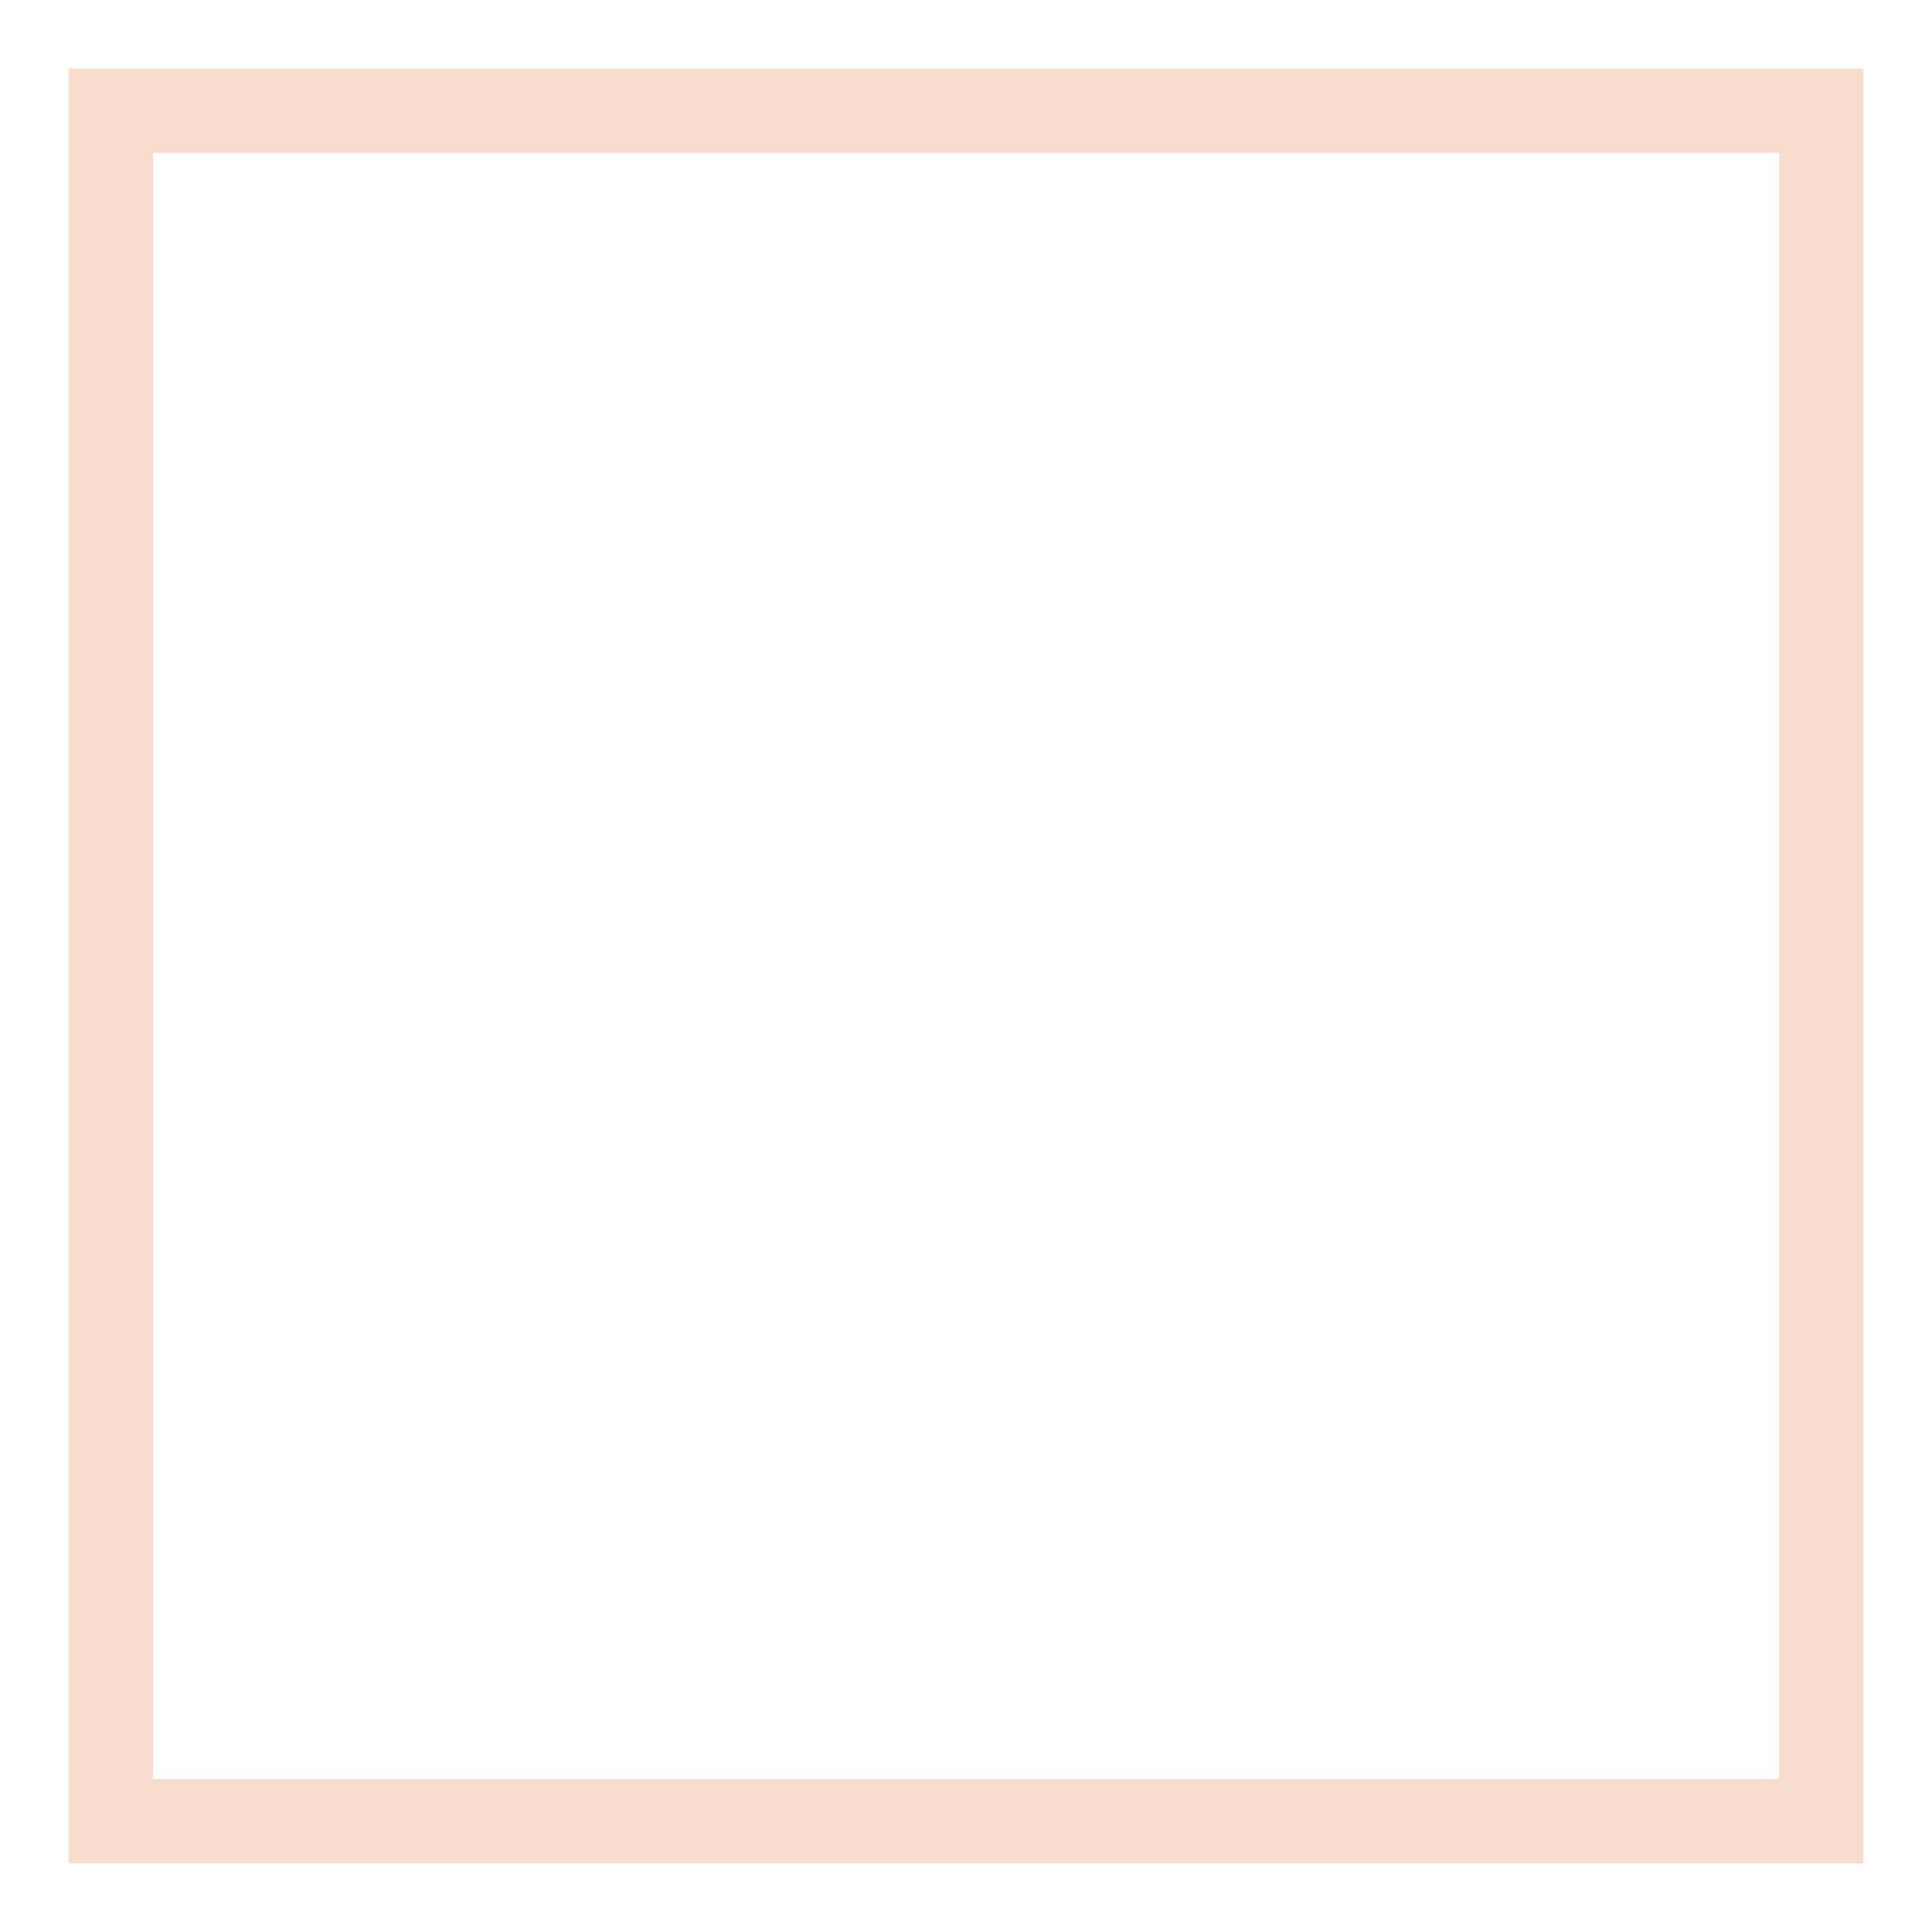
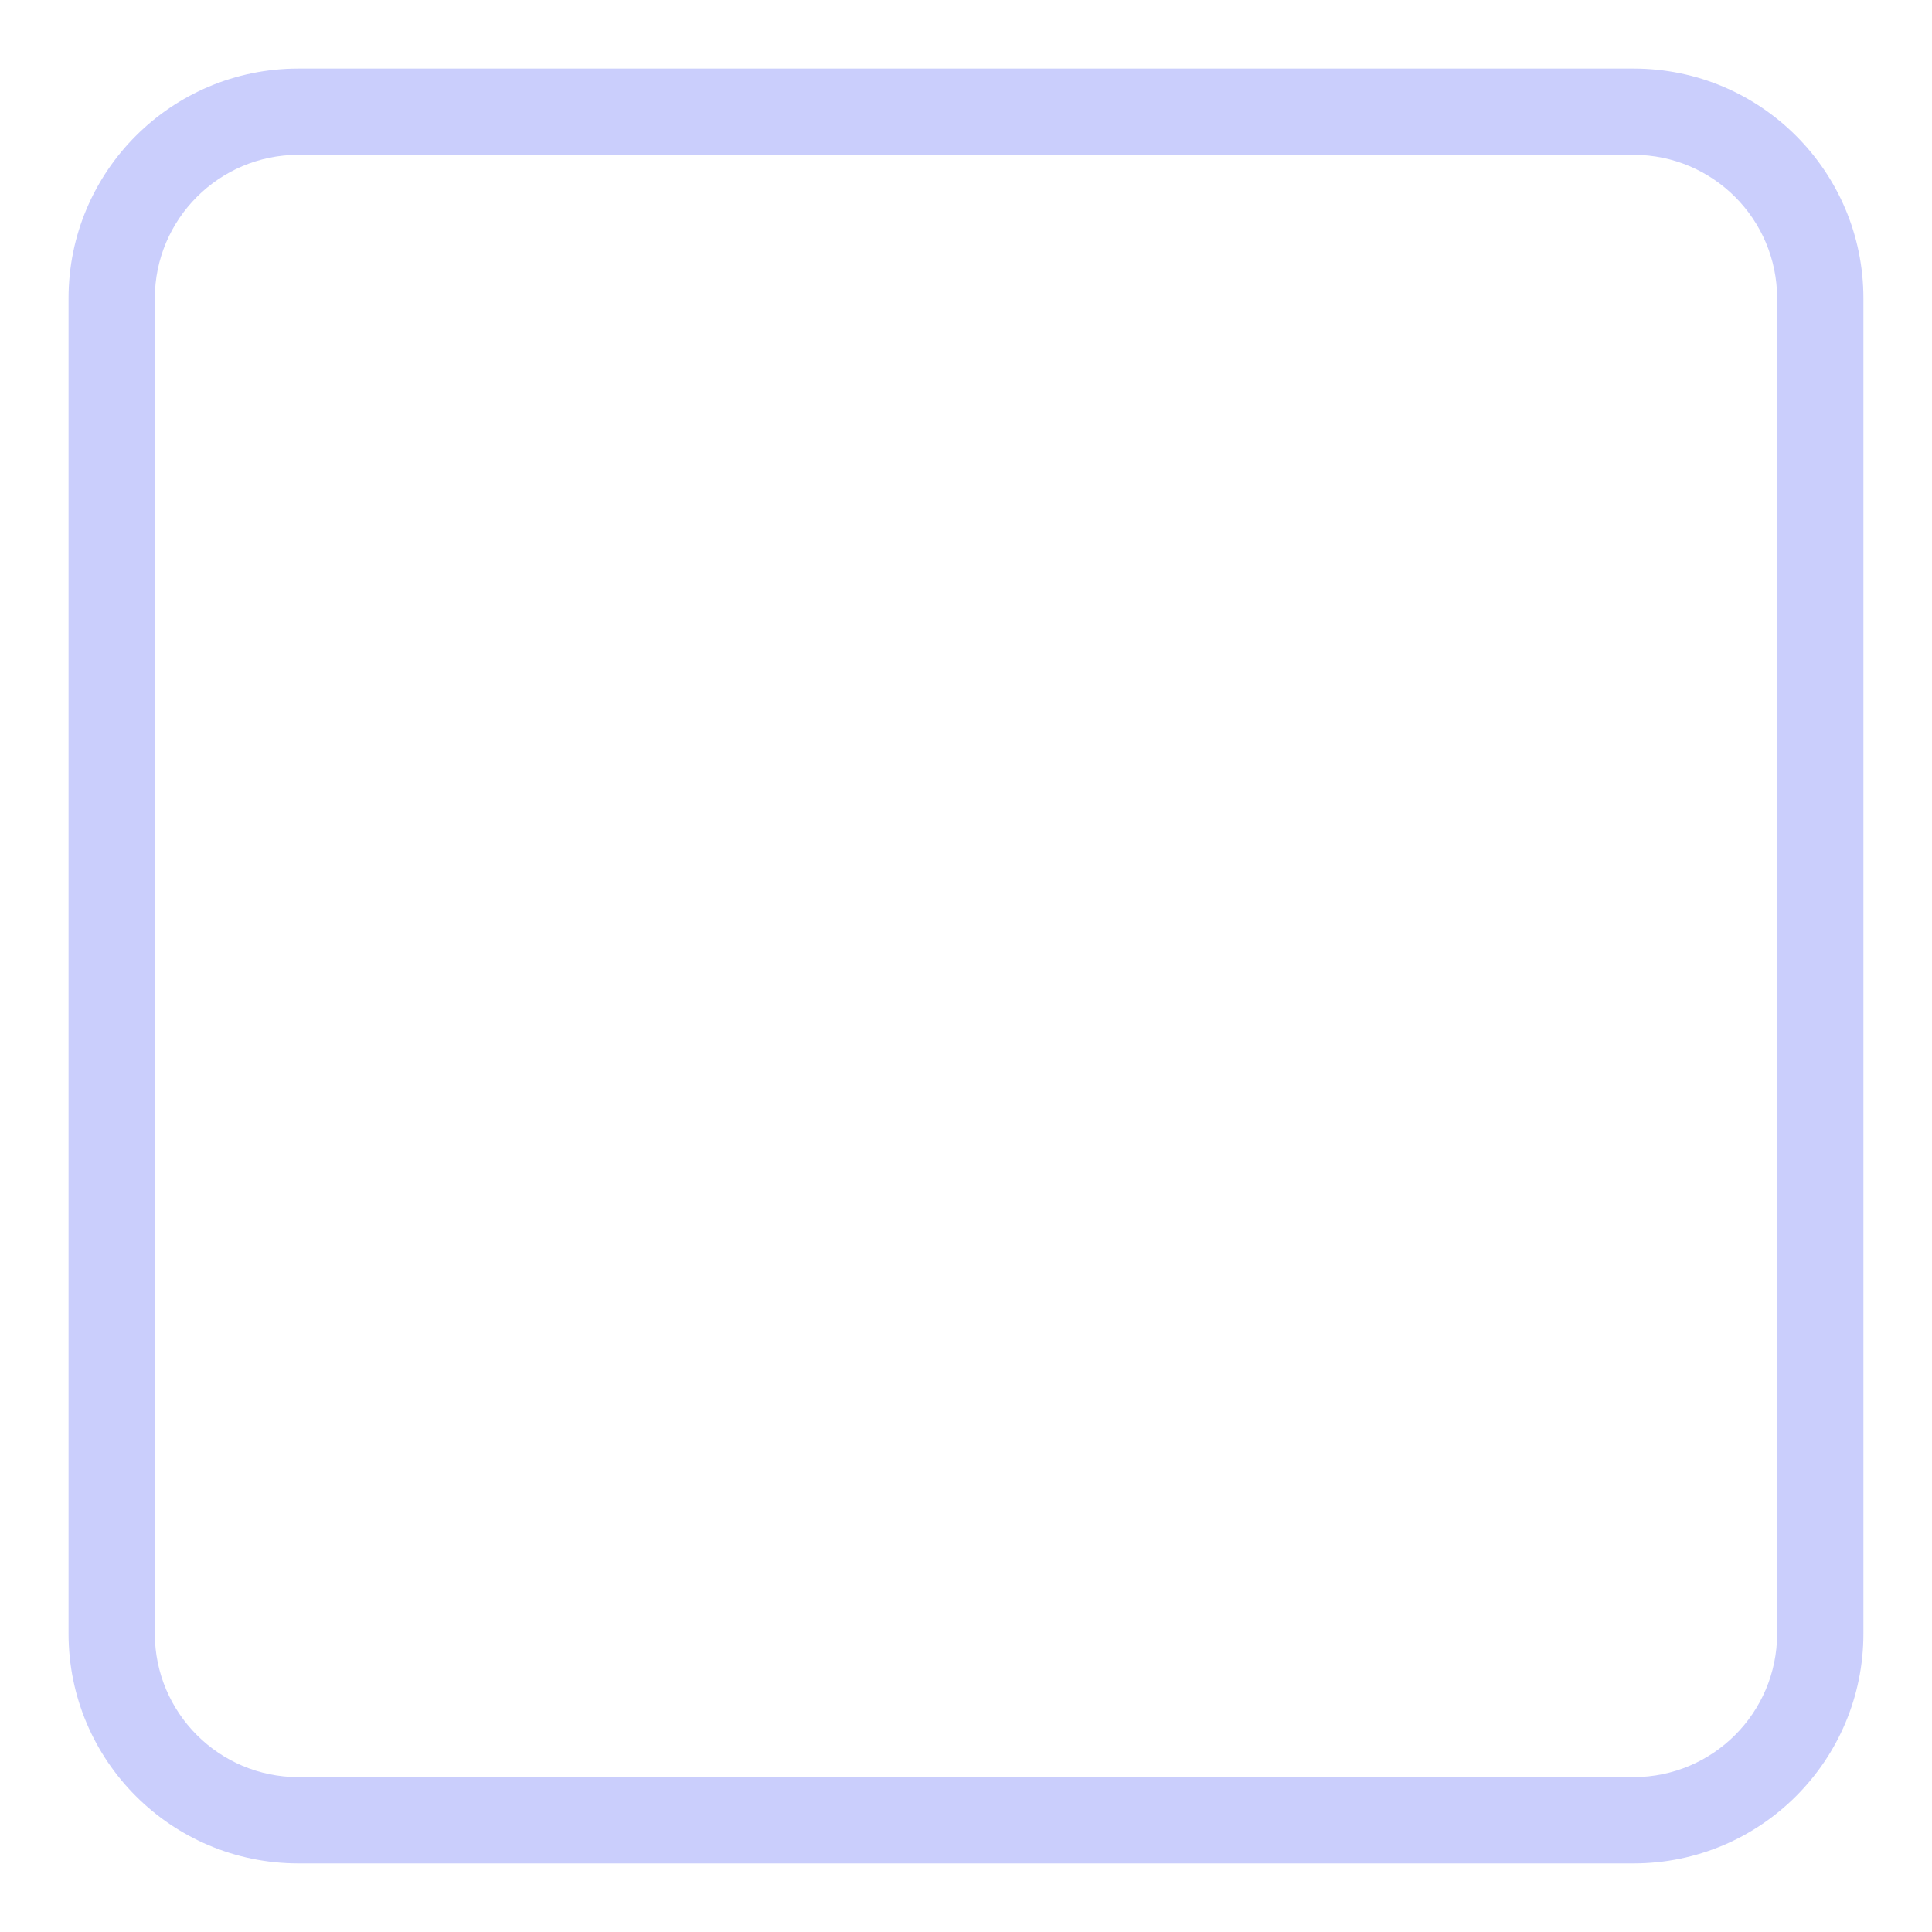
<svg xmlns="http://www.w3.org/2000/svg" viewBox="0 0 447.9 447.9">
  <defs>
    <style>
      .cls-1 {
-         fill: #f8ddce;
+         fill: #cacefc;
      }
    </style>
  </defs>
  <g id="Layer_2" data-name="Layer 2">
-     <path class="cls-1" d="M412.47,35.43v377h-377v-377h377M432,15.89H15.89V432H432V15.89Z" />
+     <path class="cls-1" d="M378.75,35.89A33.3,33.3,0,0,1,412,69.15v309.6A33.3,33.3,0,0,1,378.75,412H69.15a33.3,33.3,0,0,1-33.26-33.26V69.15A33.3,33.3,0,0,1,69.15,35.89h309.6m0-20H69.15A53.27,53.27,0,0,0,15.89,69.15v309.6A53.27,53.27,0,0,0,69.15,432h309.6A53.27,53.27,0,0,0,432,378.75V69.15a53.27,53.27,0,0,0-53.26-53.26Z" />
  </g>
</svg>
